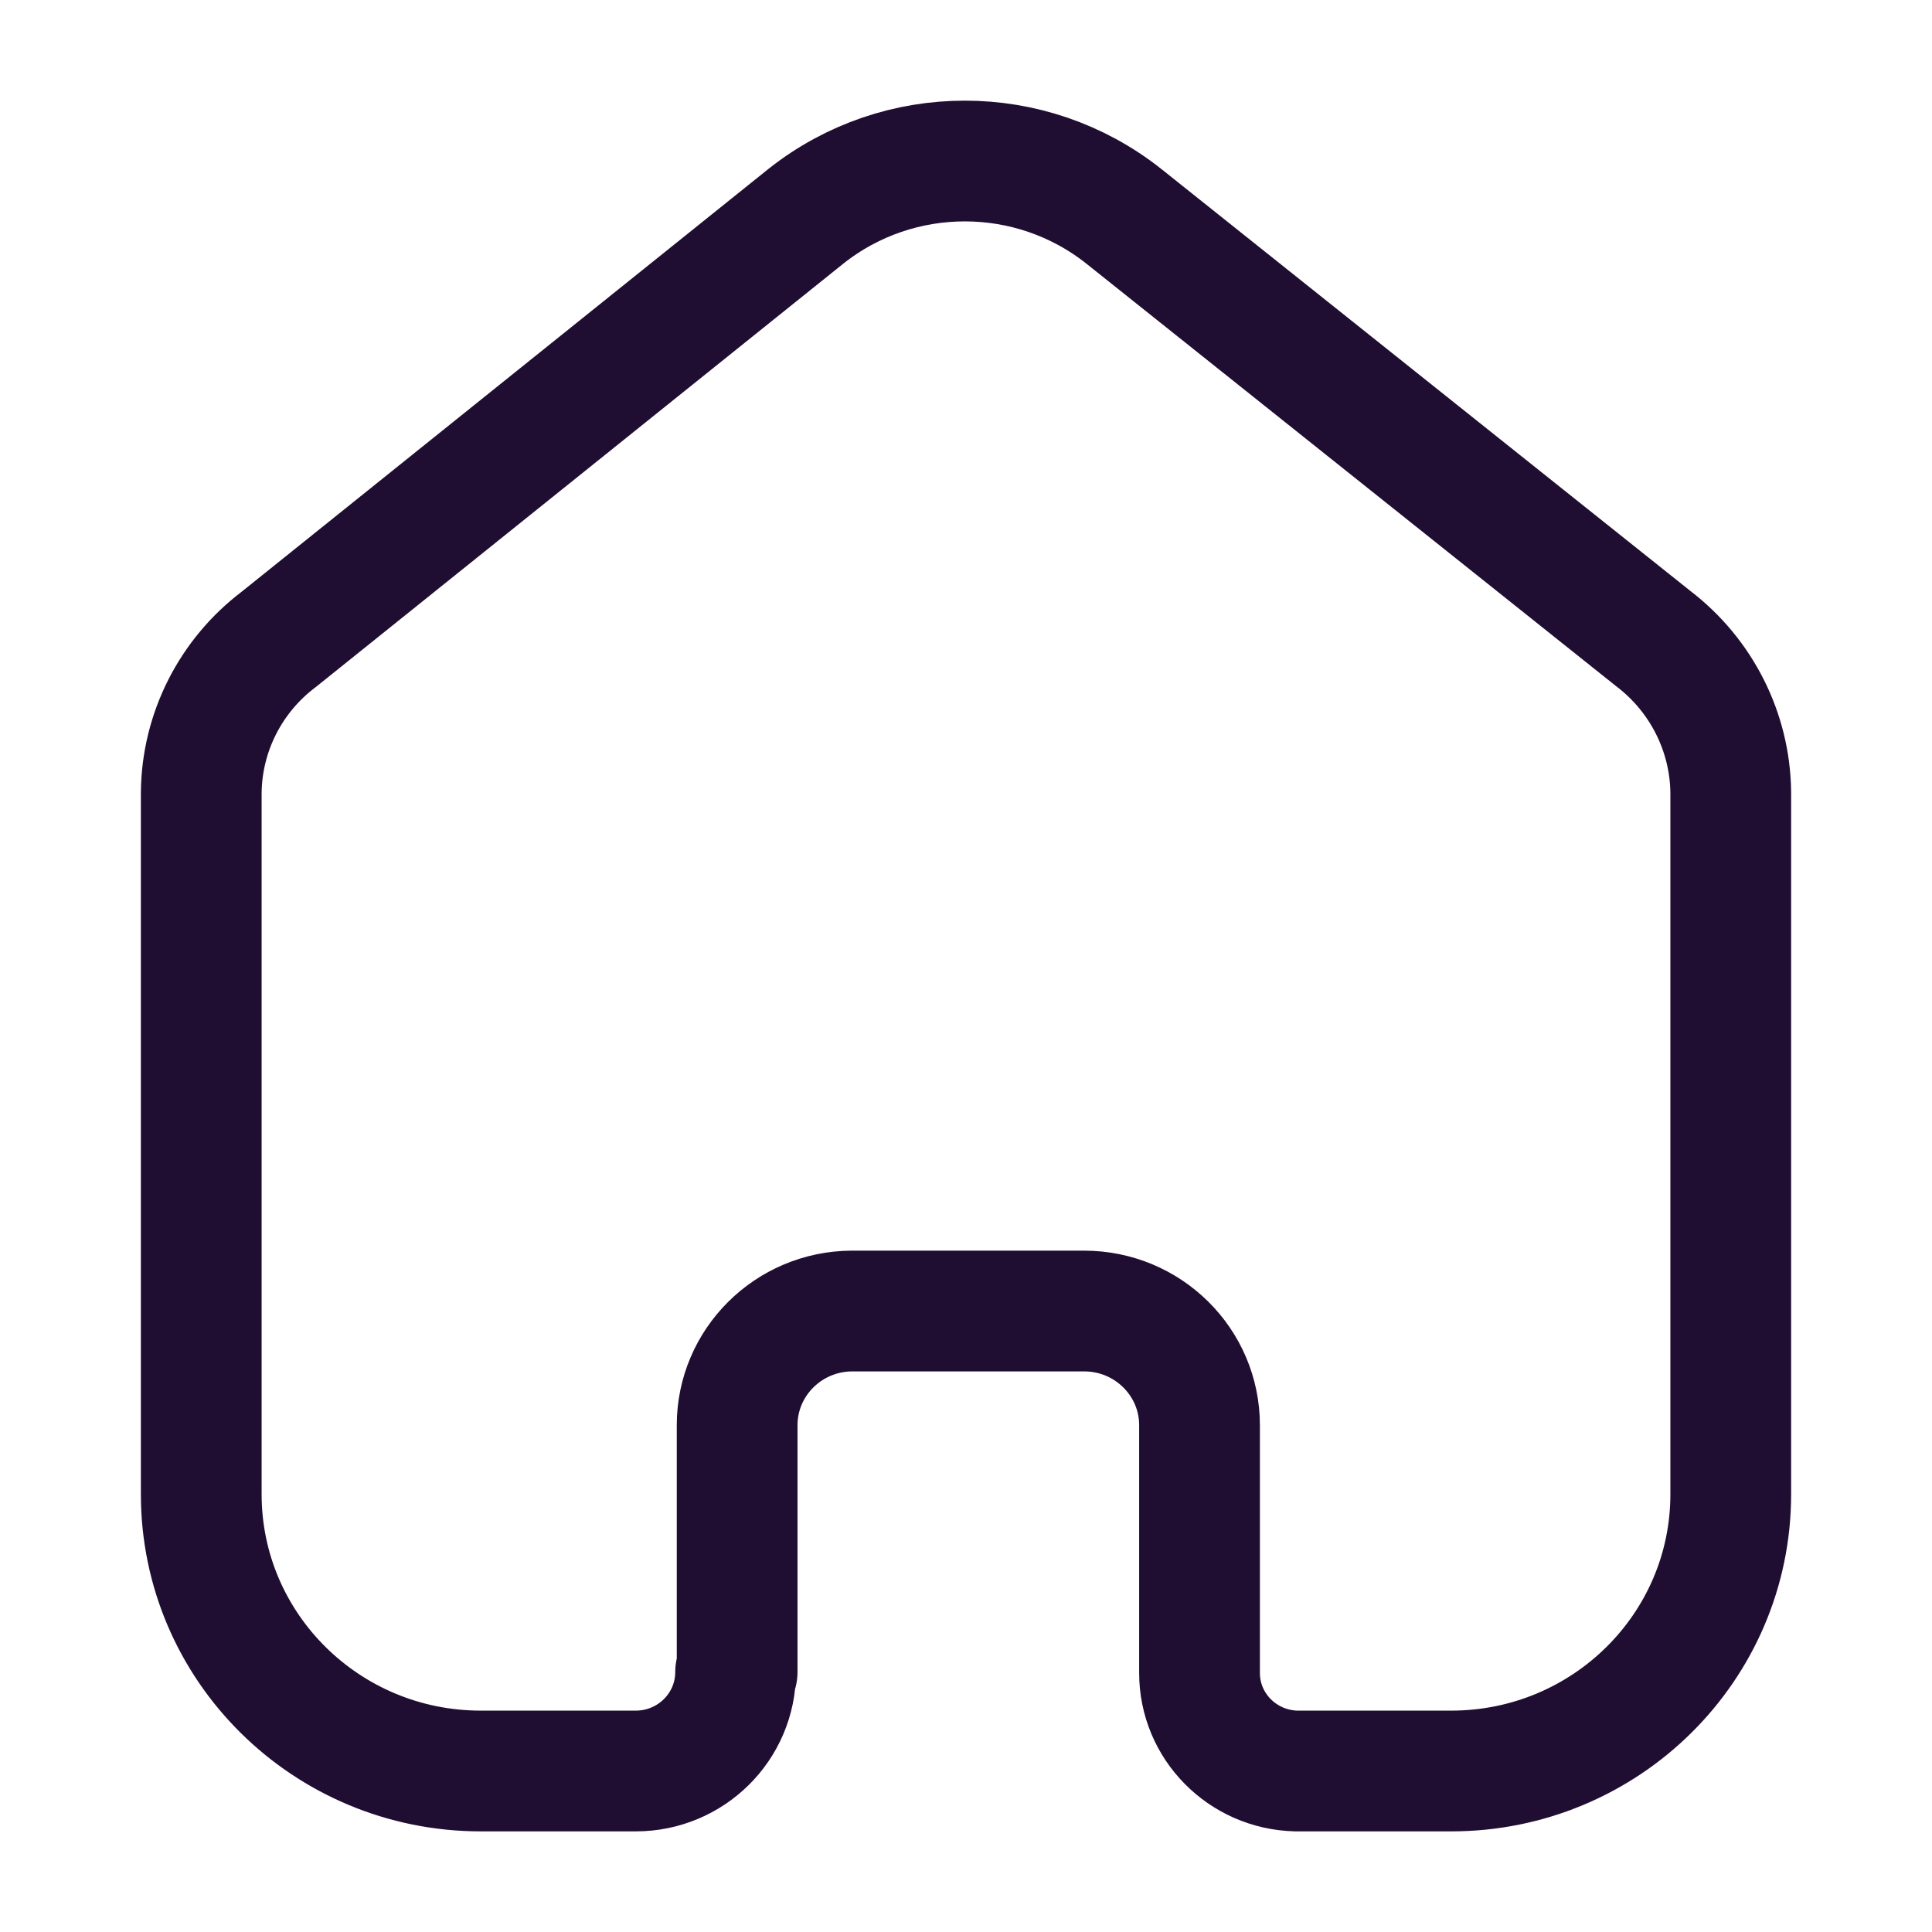
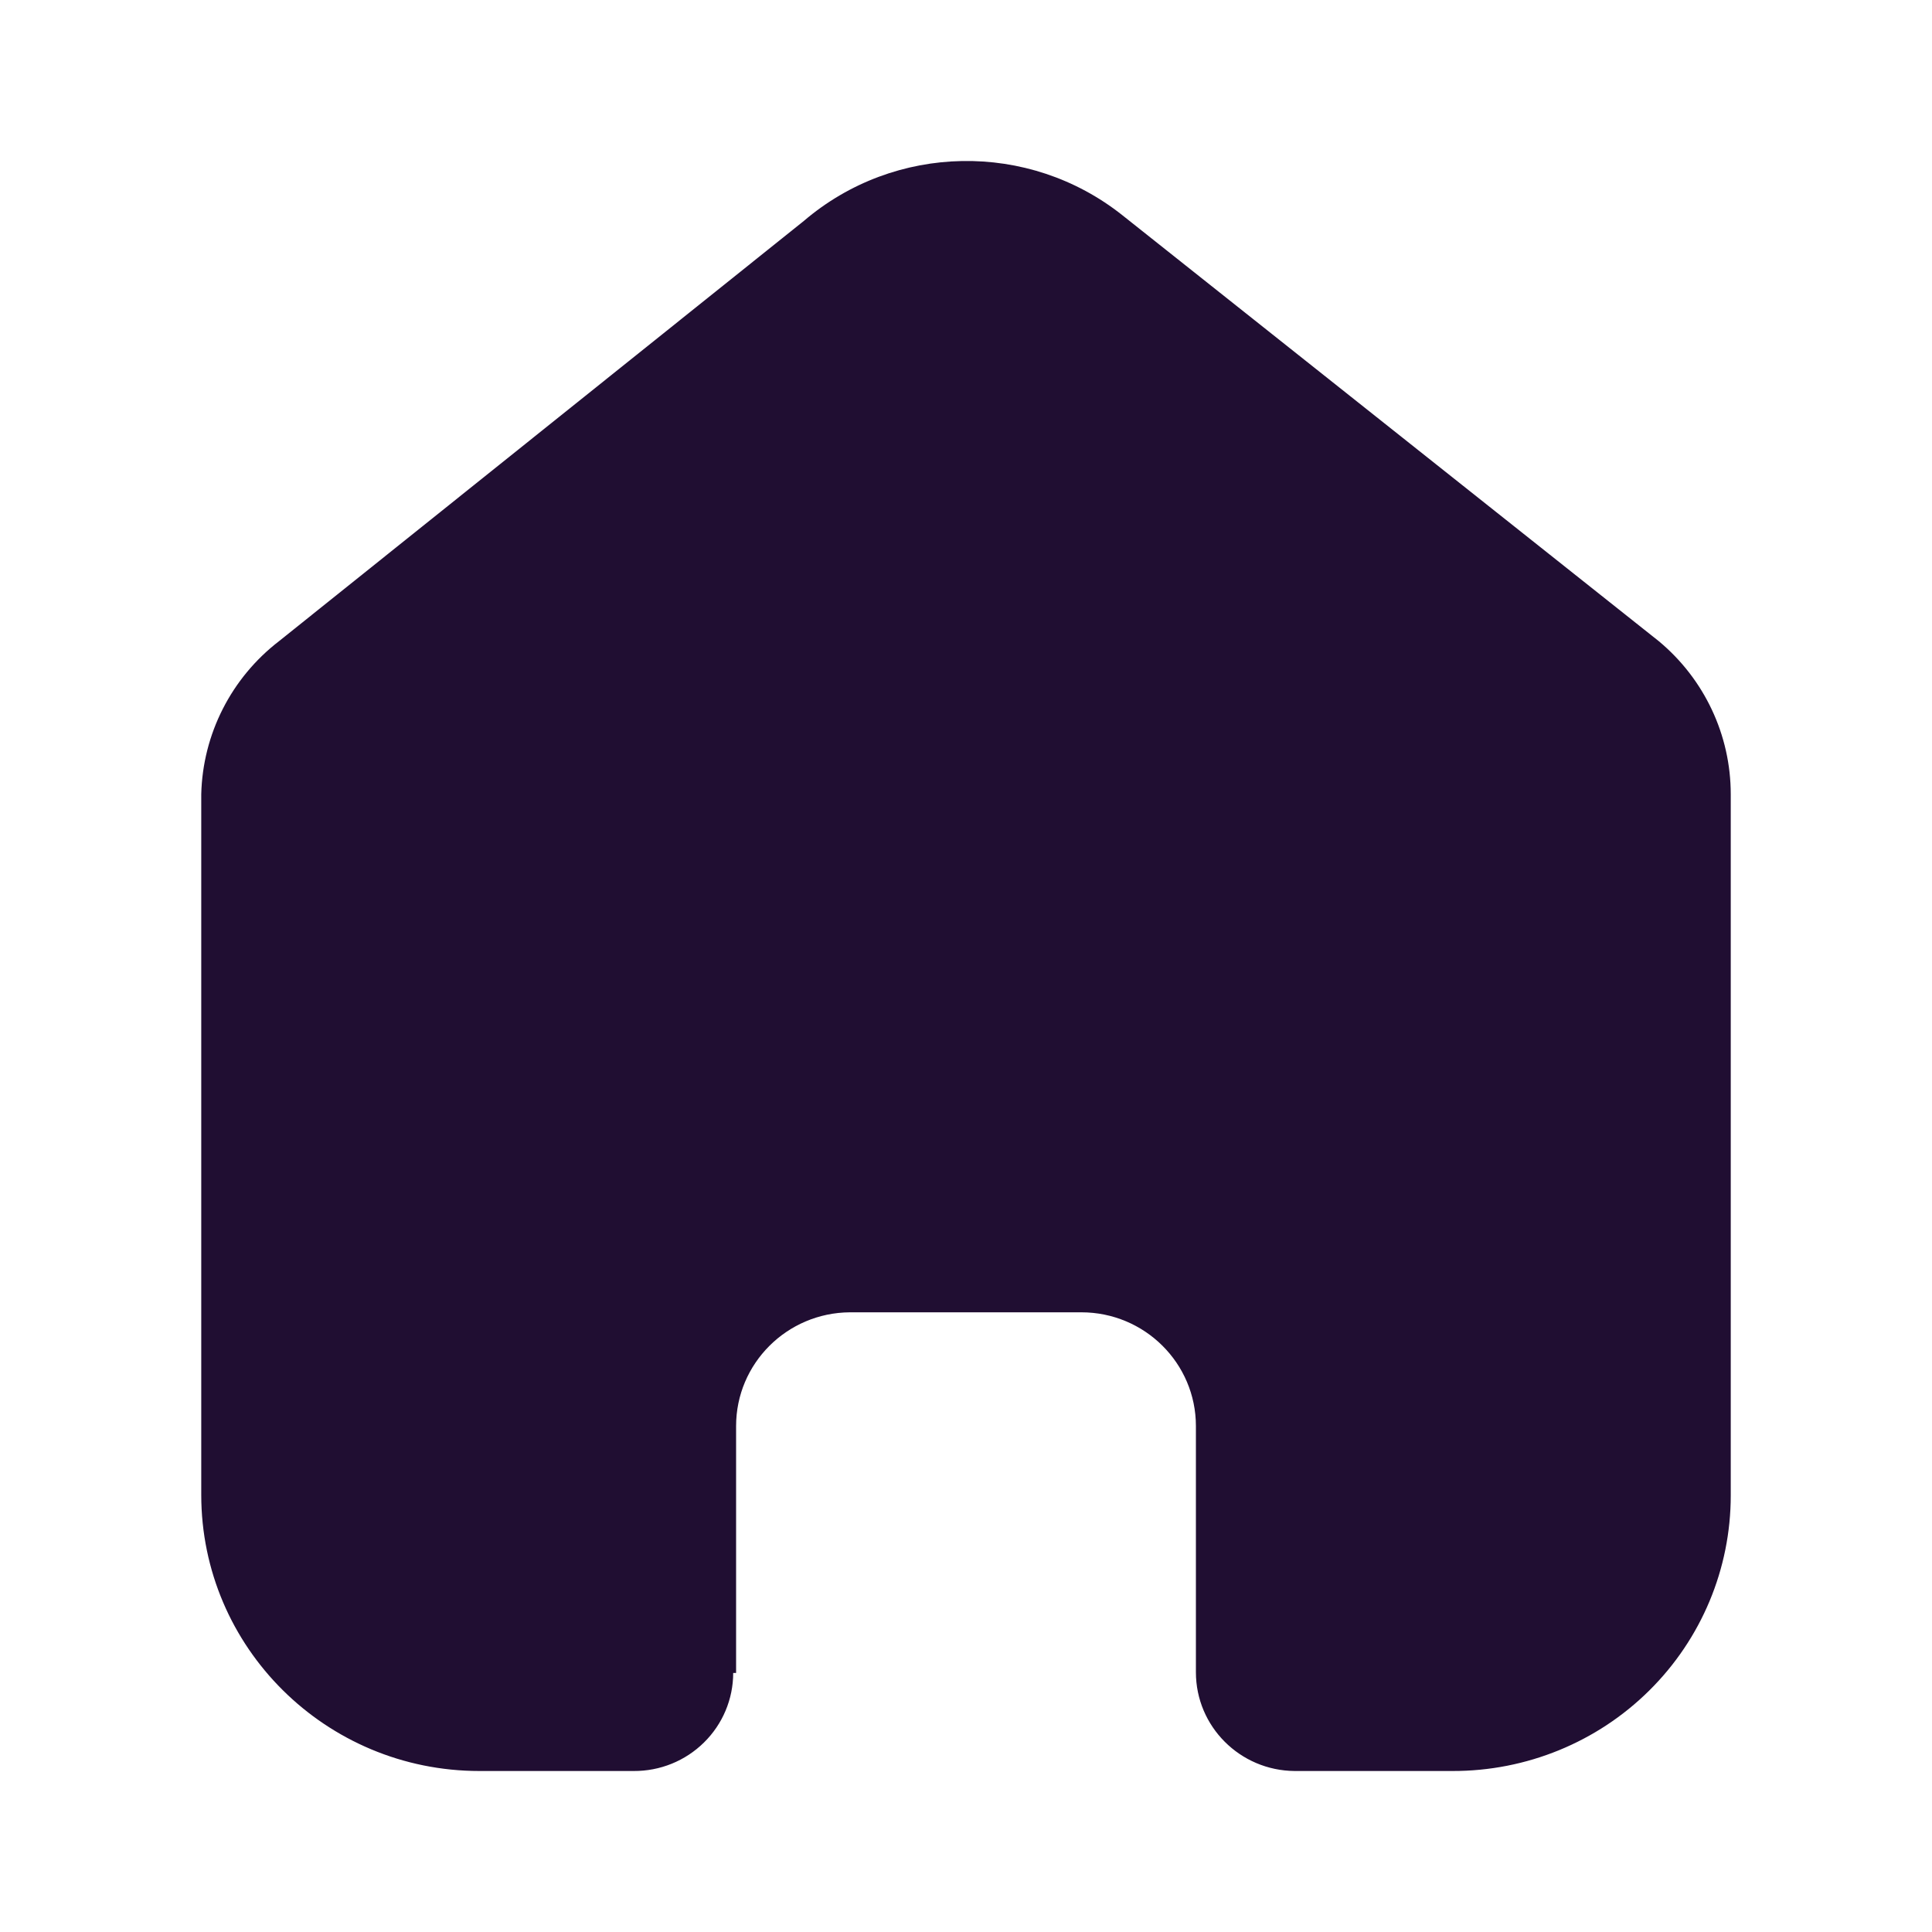
<svg xmlns="http://www.w3.org/2000/svg" width="24" height="24" viewBox="0 0 24 24">
-   <path fill="none" stroke="#200E32" stroke-linecap="round" stroke-linejoin="round" stroke-width="1.5" d="M6.657,18.771 L6.657,15.705 C6.657,14.925 7.293,14.291 8.081,14.286 L10.967,14.286 C11.759,14.286 12.401,14.921 12.401,15.705 L12.401,15.705 L12.401,18.781 C12.4,19.443 12.934,19.984 13.603,20 L15.527,20 C17.445,20 19,18.461 19,16.562 L19,16.562 L19,7.838 C18.99,7.091 18.635,6.389 18.038,5.933 L11.458,0.685 C10.305,-0.228 8.666,-0.228 7.513,0.685 L0.962,5.943 C0.362,6.397 0.007,7.1 0,7.847 L0,16.562 C0,18.461 1.555,20 3.473,20 L5.397,20 C6.082,20 6.638,19.45 6.638,18.771 L6.638,18.771" transform="translate(2.5 2)" />
+   <path fill="#200E32" d="M6.644,18.782 L6.644,15.715 C6.644,14.938 7.276,14.307 8.058,14.302 L10.933,14.302 C11.719,14.302 12.356,14.935 12.356,15.715 L12.356,15.715 L12.356,18.773 C12.356,19.447 12.904,19.995 13.583,20 L15.544,20 C16.46,20.002 17.339,19.643 17.987,19.001 C18.636,18.359 19,17.487 19,16.578 L19,7.866 C19,7.131 18.672,6.435 18.105,5.964 L11.443,0.674 C10.279,-0.251 8.615,-0.221 7.485,0.745 C7.485,0.745 0.967,5.964 0.967,5.964 C0.373,6.421 0.018,7.12 0,7.866 L0,16.569 C0,18.464 1.547,20 3.456,20 L5.372,20 C5.699,20.002 6.013,19.875 6.245,19.646 C6.477,19.418 6.608,19.107 6.608,18.782 L6.644,18.782 Z" transform="translate(2.5 2)" />
</svg>
